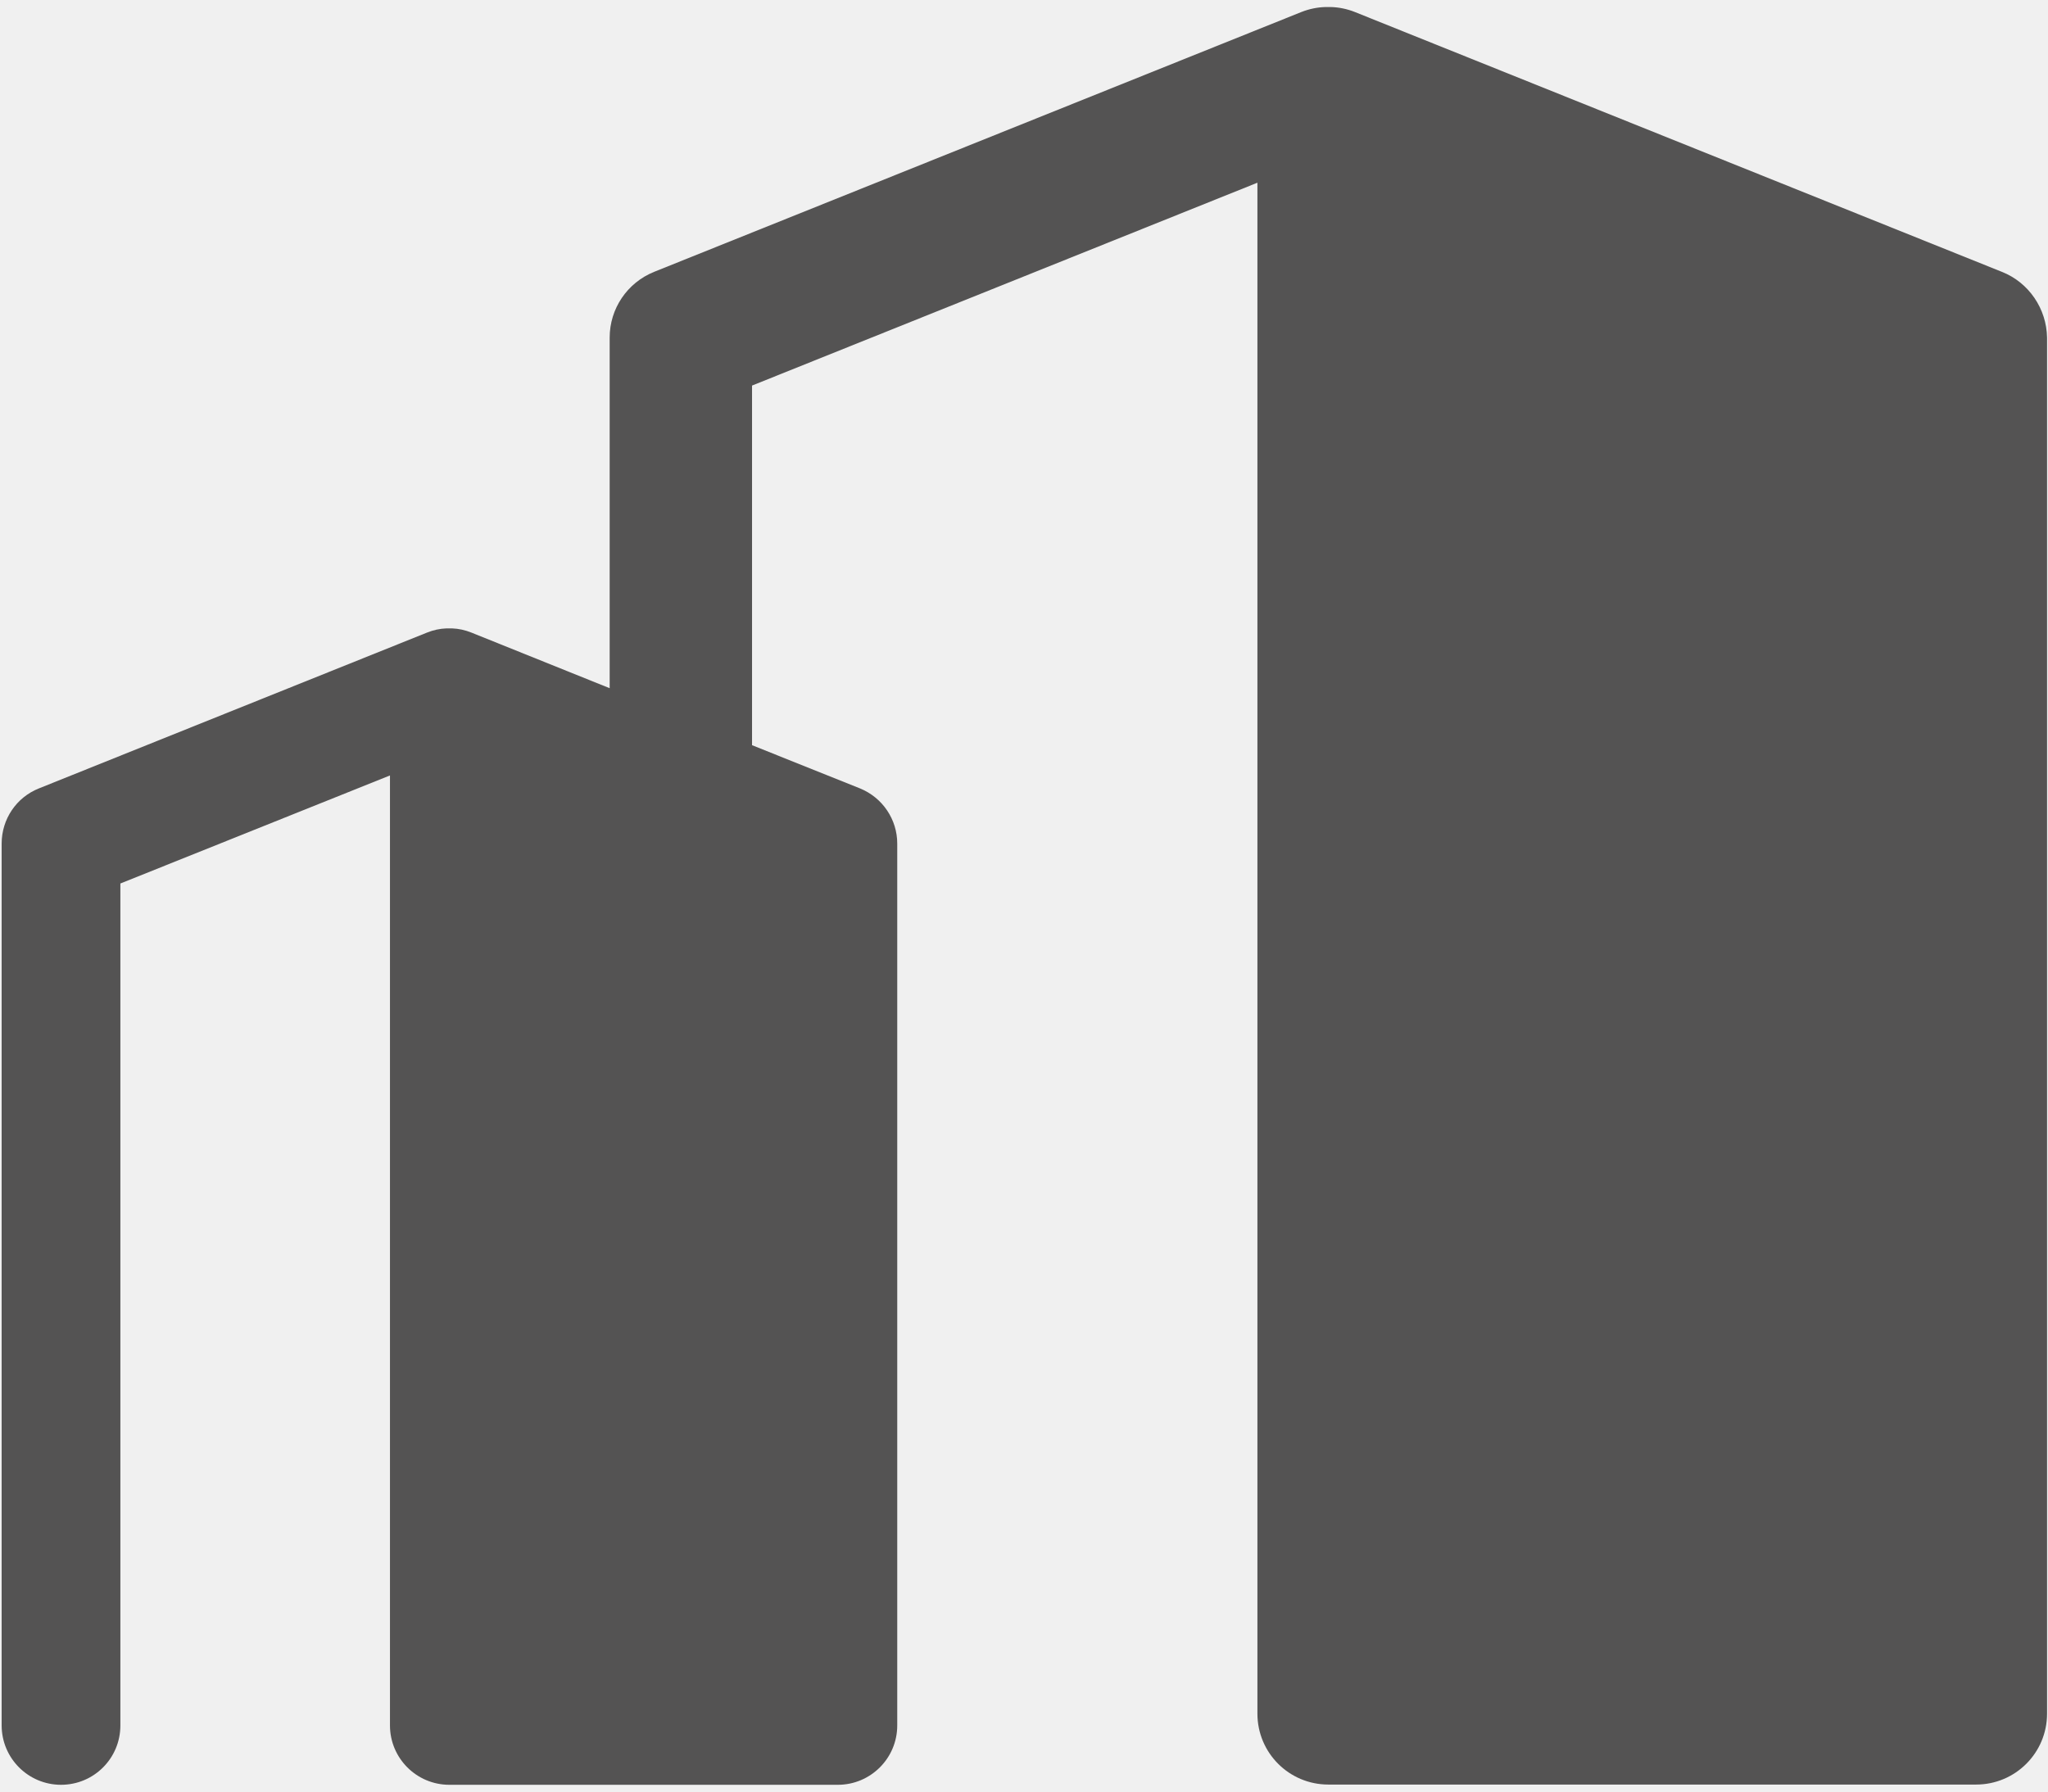
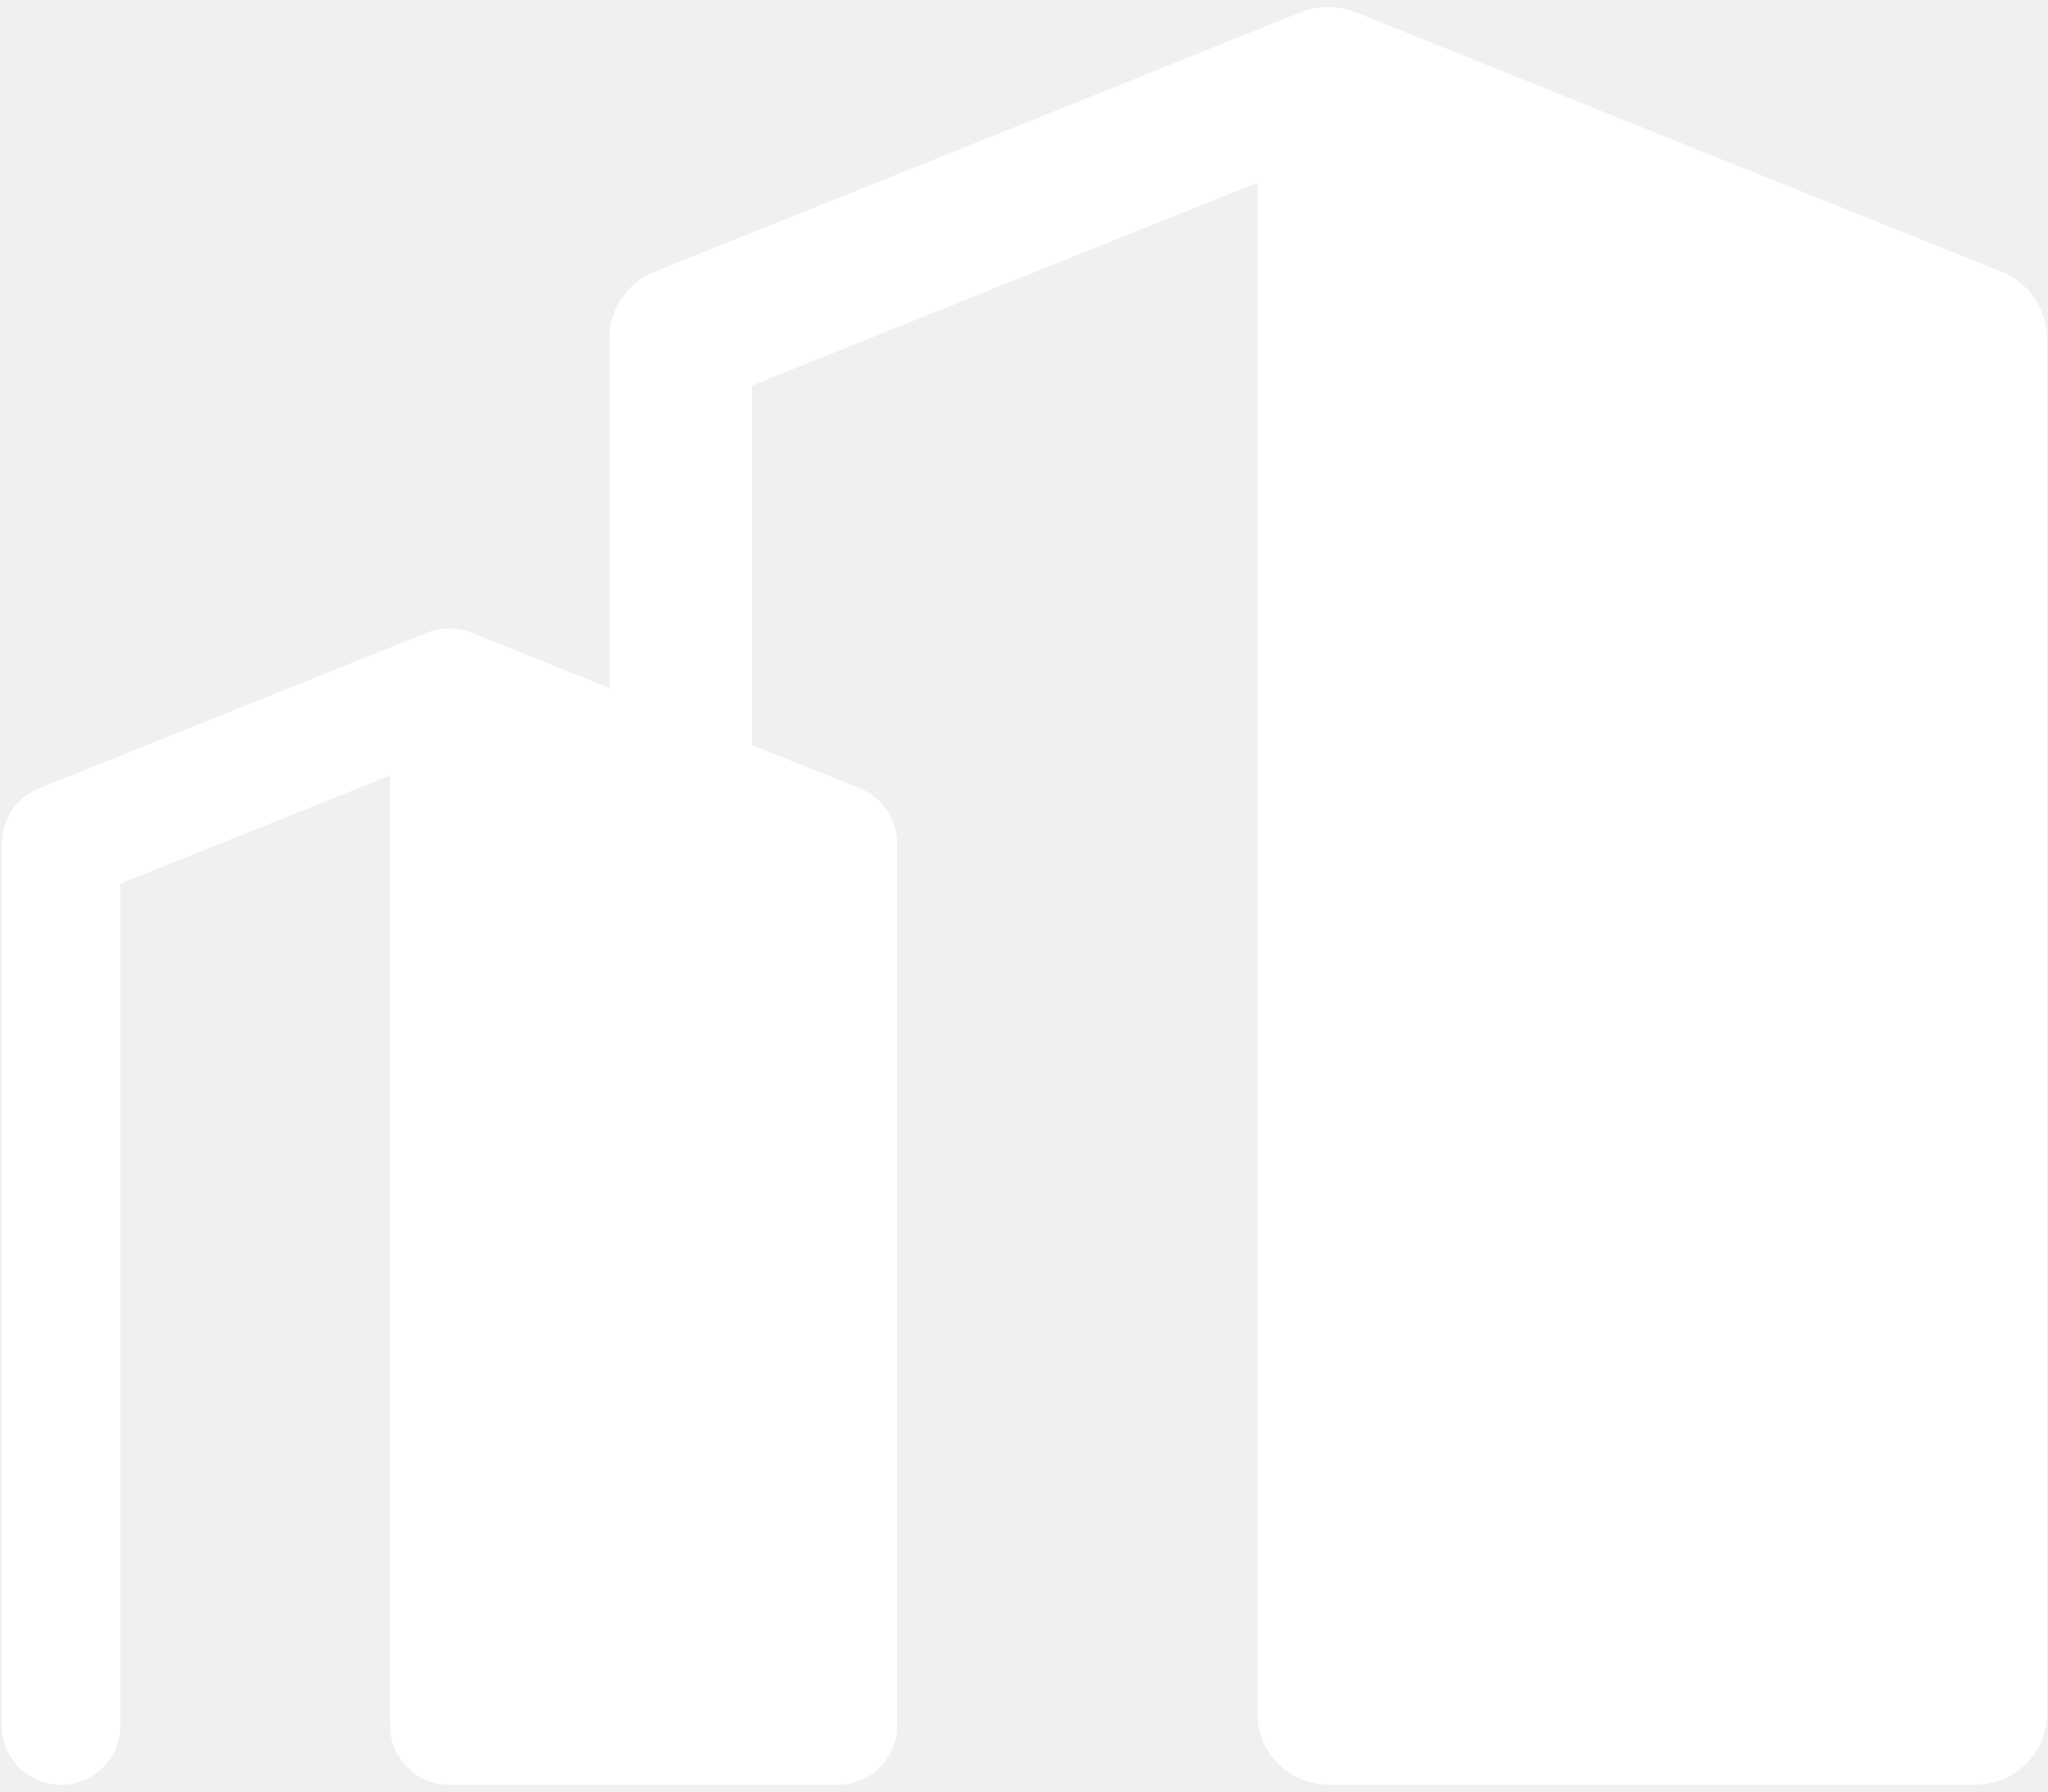
<svg xmlns="http://www.w3.org/2000/svg" width="40px" height="35px" viewBox="0 0 866 752" version="1.1">
  <defs />
  <g id="Page-1" stroke="none" stroke-width="1" fill="none" fill-rule="evenodd">
-     <path d="M846.5,112.1 L572.9,2.2 C569.6,0.9 566.2,0.2 562.8,0.1 C562.8,0.1 562.8,0.1 562.8,0.1 C562.4,0.1 562,0.1 561.6,0.1 C561.2,0.1 560.8,0.1 560.4,0.1 C560.4,0.1 560.4,0.1 560.4,0.1 C557,0.2 553.6,0.9 550.3,2.2 L276.6,112.1 C265.2,116.7 257.8,127.7 257.8,139.9 L257.8,288.2 L199.4,264.7 C196.7,263.6 193.9,263 191.1,262.9 C191,262.9 191,262.9 190.9,262.9 C190.6,262.9 190.3,262.9 189.9,262.9 C189.6,262.9 189.3,262.9 189,262.9 C188.9,262.9 188.8,262.9 188.8,262.9 C186,263 183.2,263.6 180.5,264.7 L16.4,330.6 C6.9,334.4 0.7,343.6 0.7,353.9 L0.7,726.9 C0.7,740.7 11.9,752 25.8,752 C39.7,752 50.9,740.8 50.9,726.9 L50.9,370.8 L164.9,325.1 L164.9,726.9 C164.9,740.7 176.1,752 190,752 C190,752 190.1,752 190.1,752 C190.1,752 190.2,752 190.2,752 L288,752 C288,752 288,752 288,752 C288,752 288,752 288,752 L354.3,752 C368.1,752 379.4,740.8 379.4,726.9 L379.4,353.9 C379.4,343.7 373.2,334.5 363.7,330.6 L318,312.3 L318,160.2 L531.7,74.4 L531.7,721.9 C531.7,738.5 545.1,751.9 561.7,751.9 C561.7,751.9 561.8,751.9 561.8,751.9 C561.8,751.9 561.9,751.9 561.9,751.9 L835.6,751.9 C852.2,751.9 865.6,738.5 865.6,721.9 L865.6,139.9 C865.4,127.7 857.9,116.6 846.5,112.1 Z" id="Shape" fill="#545353" fill-rule="nonzero" />
+     <path d="M846.5,112.1 L572.9,2.2 C569.6,0.9 566.2,0.2 562.8,0.1 C562.8,0.1 562.8,0.1 562.8,0.1 C562.4,0.1 562,0.1 561.6,0.1 C561.2,0.1 560.8,0.1 560.4,0.1 C560.4,0.1 560.4,0.1 560.4,0.1 C557,0.2 553.6,0.9 550.3,2.2 L276.6,112.1 C265.2,116.7 257.8,127.7 257.8,139.9 L257.8,288.2 L199.4,264.7 C196.7,263.6 193.9,263 191.1,262.9 C191,262.9 191,262.9 190.9,262.9 C190.6,262.9 190.3,262.9 189.9,262.9 C189.6,262.9 189.3,262.9 189,262.9 C188.9,262.9 188.8,262.9 188.8,262.9 C186,263 183.2,263.6 180.5,264.7 L16.4,330.6 C6.9,334.4 0.7,343.6 0.7,353.9 L0.7,726.9 C0.7,740.7 11.9,752 25.8,752 C39.7,752 50.9,740.8 50.9,726.9 L50.9,370.8 L164.9,325.1 L164.9,726.9 C164.9,740.7 176.1,752 190,752 C190,752 190.1,752 190.1,752 C190.1,752 190.2,752 190.2,752 L288,752 C288,752 288,752 288,752 C288,752 288,752 288,752 L354.3,752 C368.1,752 379.4,740.8 379.4,726.9 L379.4,353.9 C379.4,343.7 373.2,334.5 363.7,330.6 L318,312.3 L318,160.2 L531.7,74.4 L531.7,721.9 C531.7,738.5 545.1,751.9 561.7,751.9 C561.7,751.9 561.8,751.9 561.8,751.9 C561.8,751.9 561.9,751.9 561.9,751.9 L835.6,751.9 C852.2,751.9 865.6,738.5 865.6,721.9 L865.6,139.9 C865.4,127.7 857.9,116.6 846.5,112.1 Z" id="Shape" fill="white" fill-rule="nonzero" />
  </g>
</svg>
